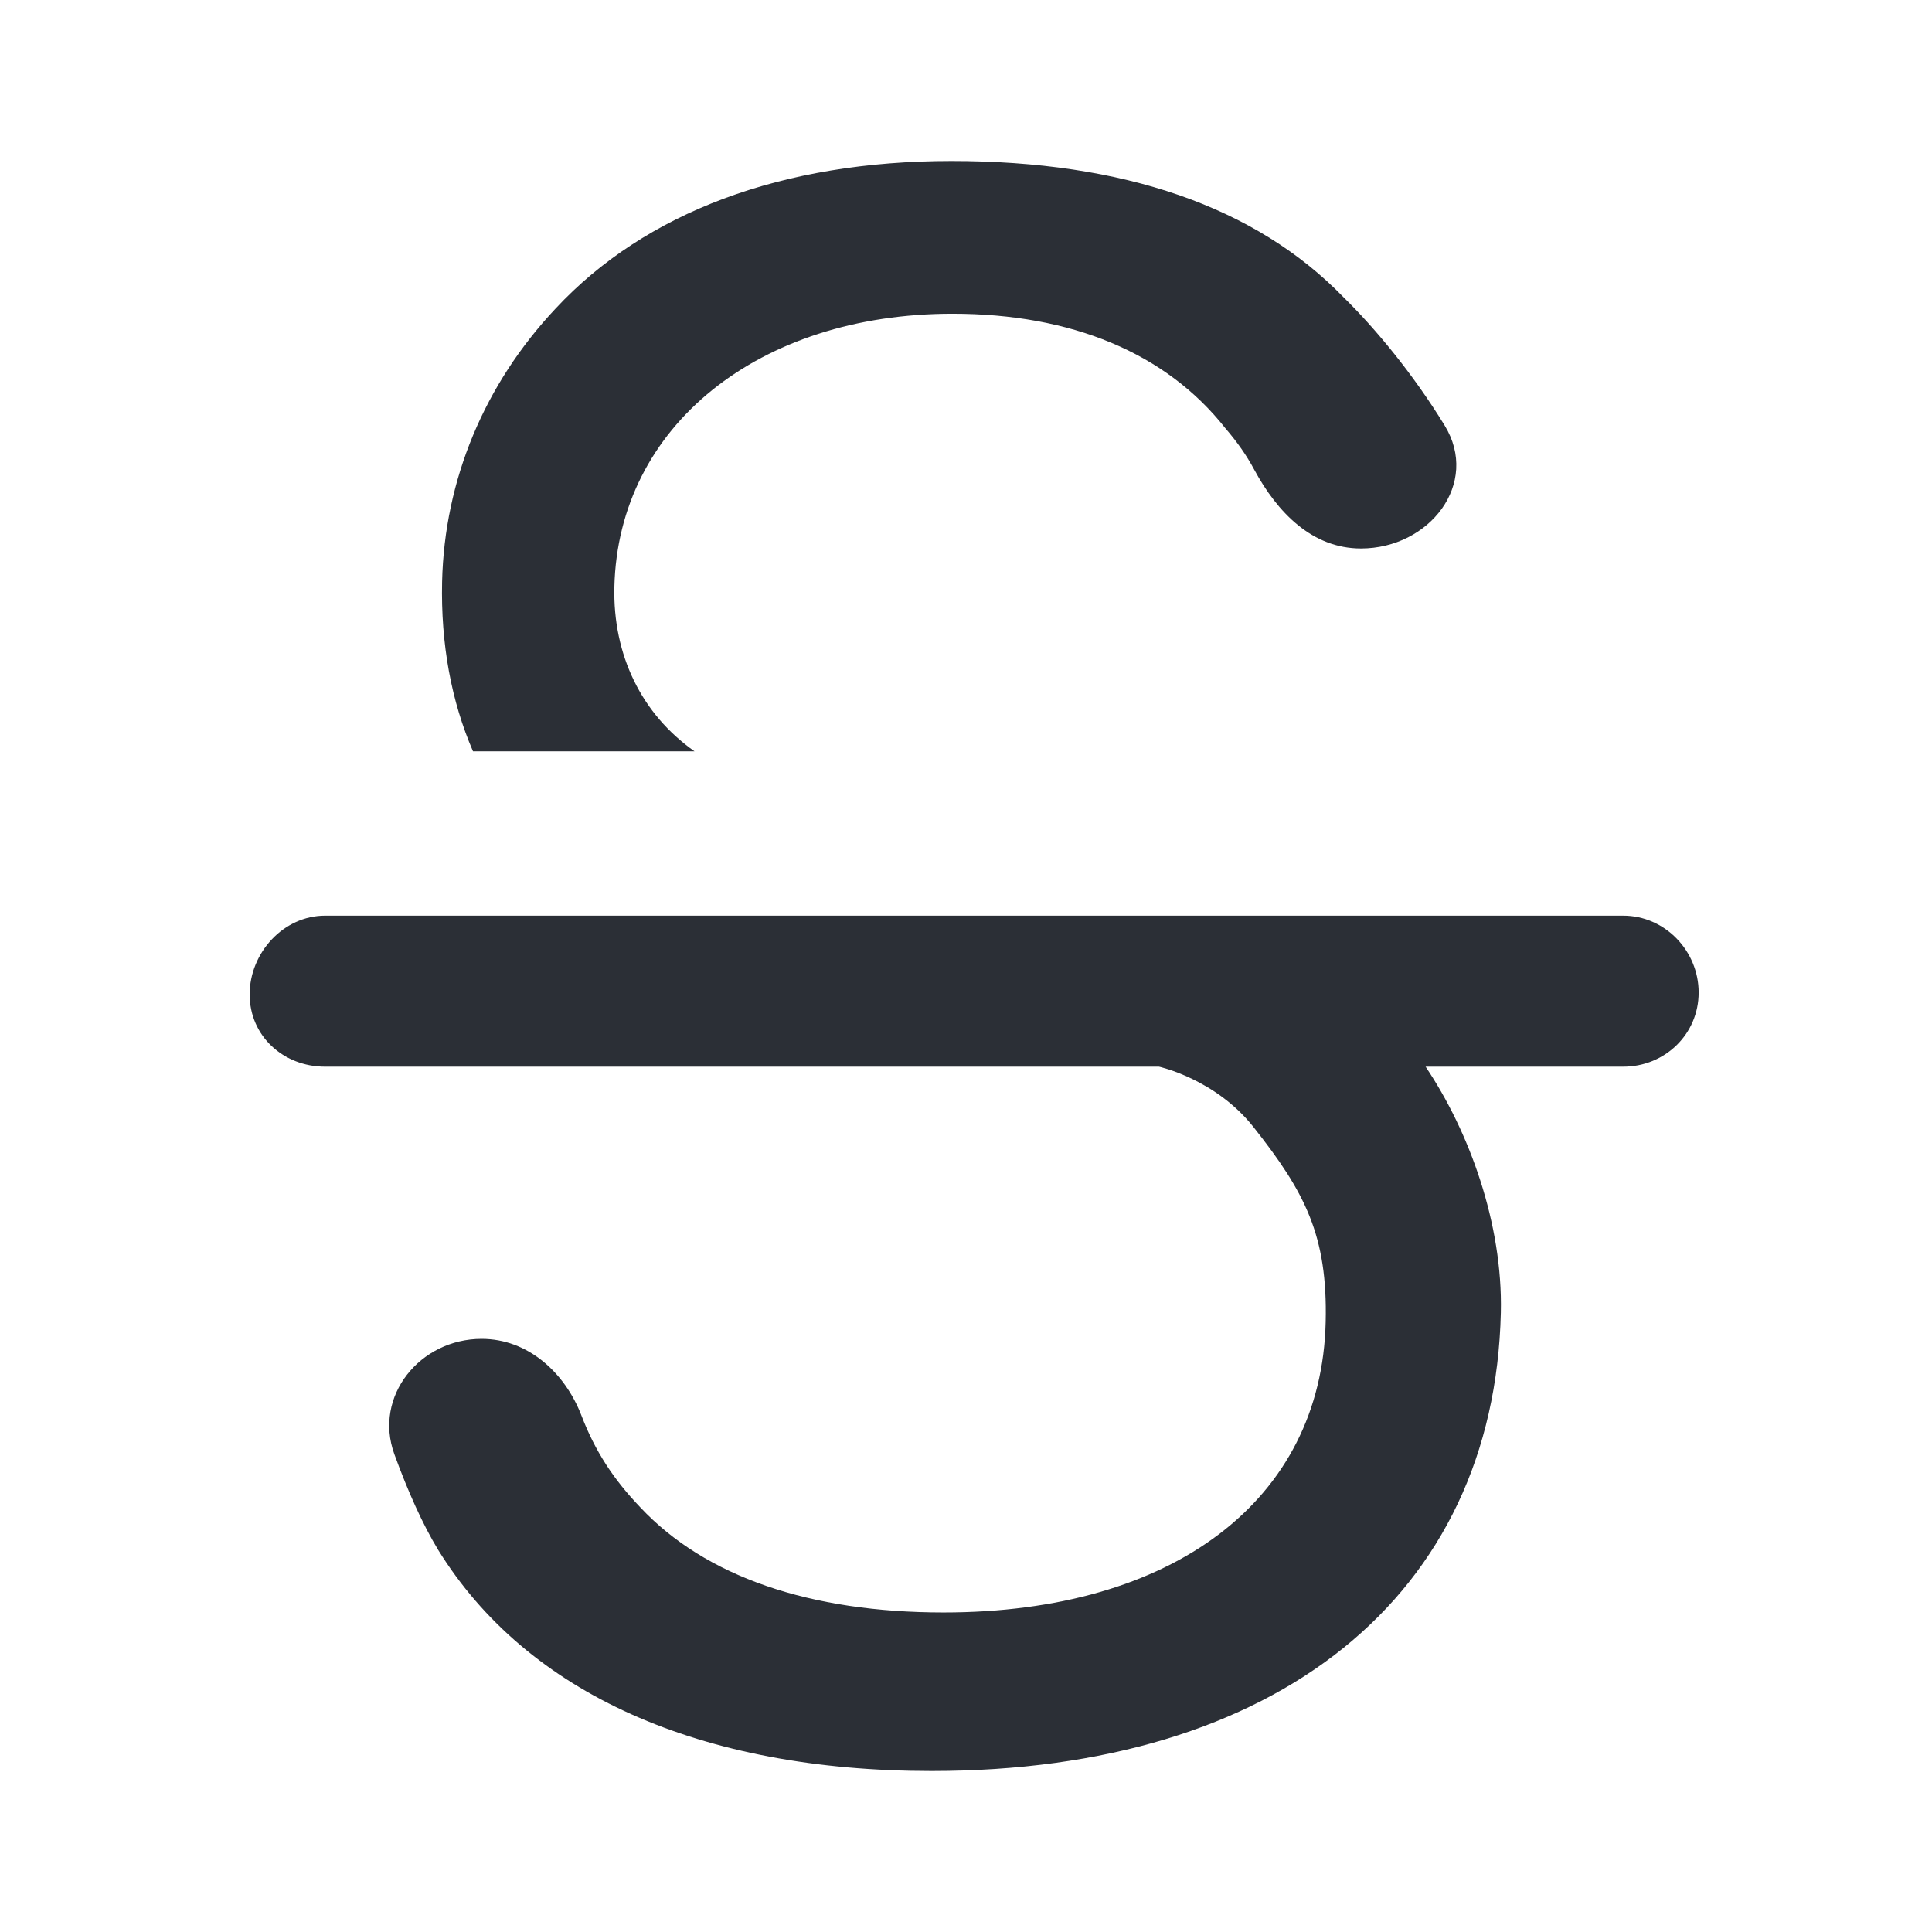
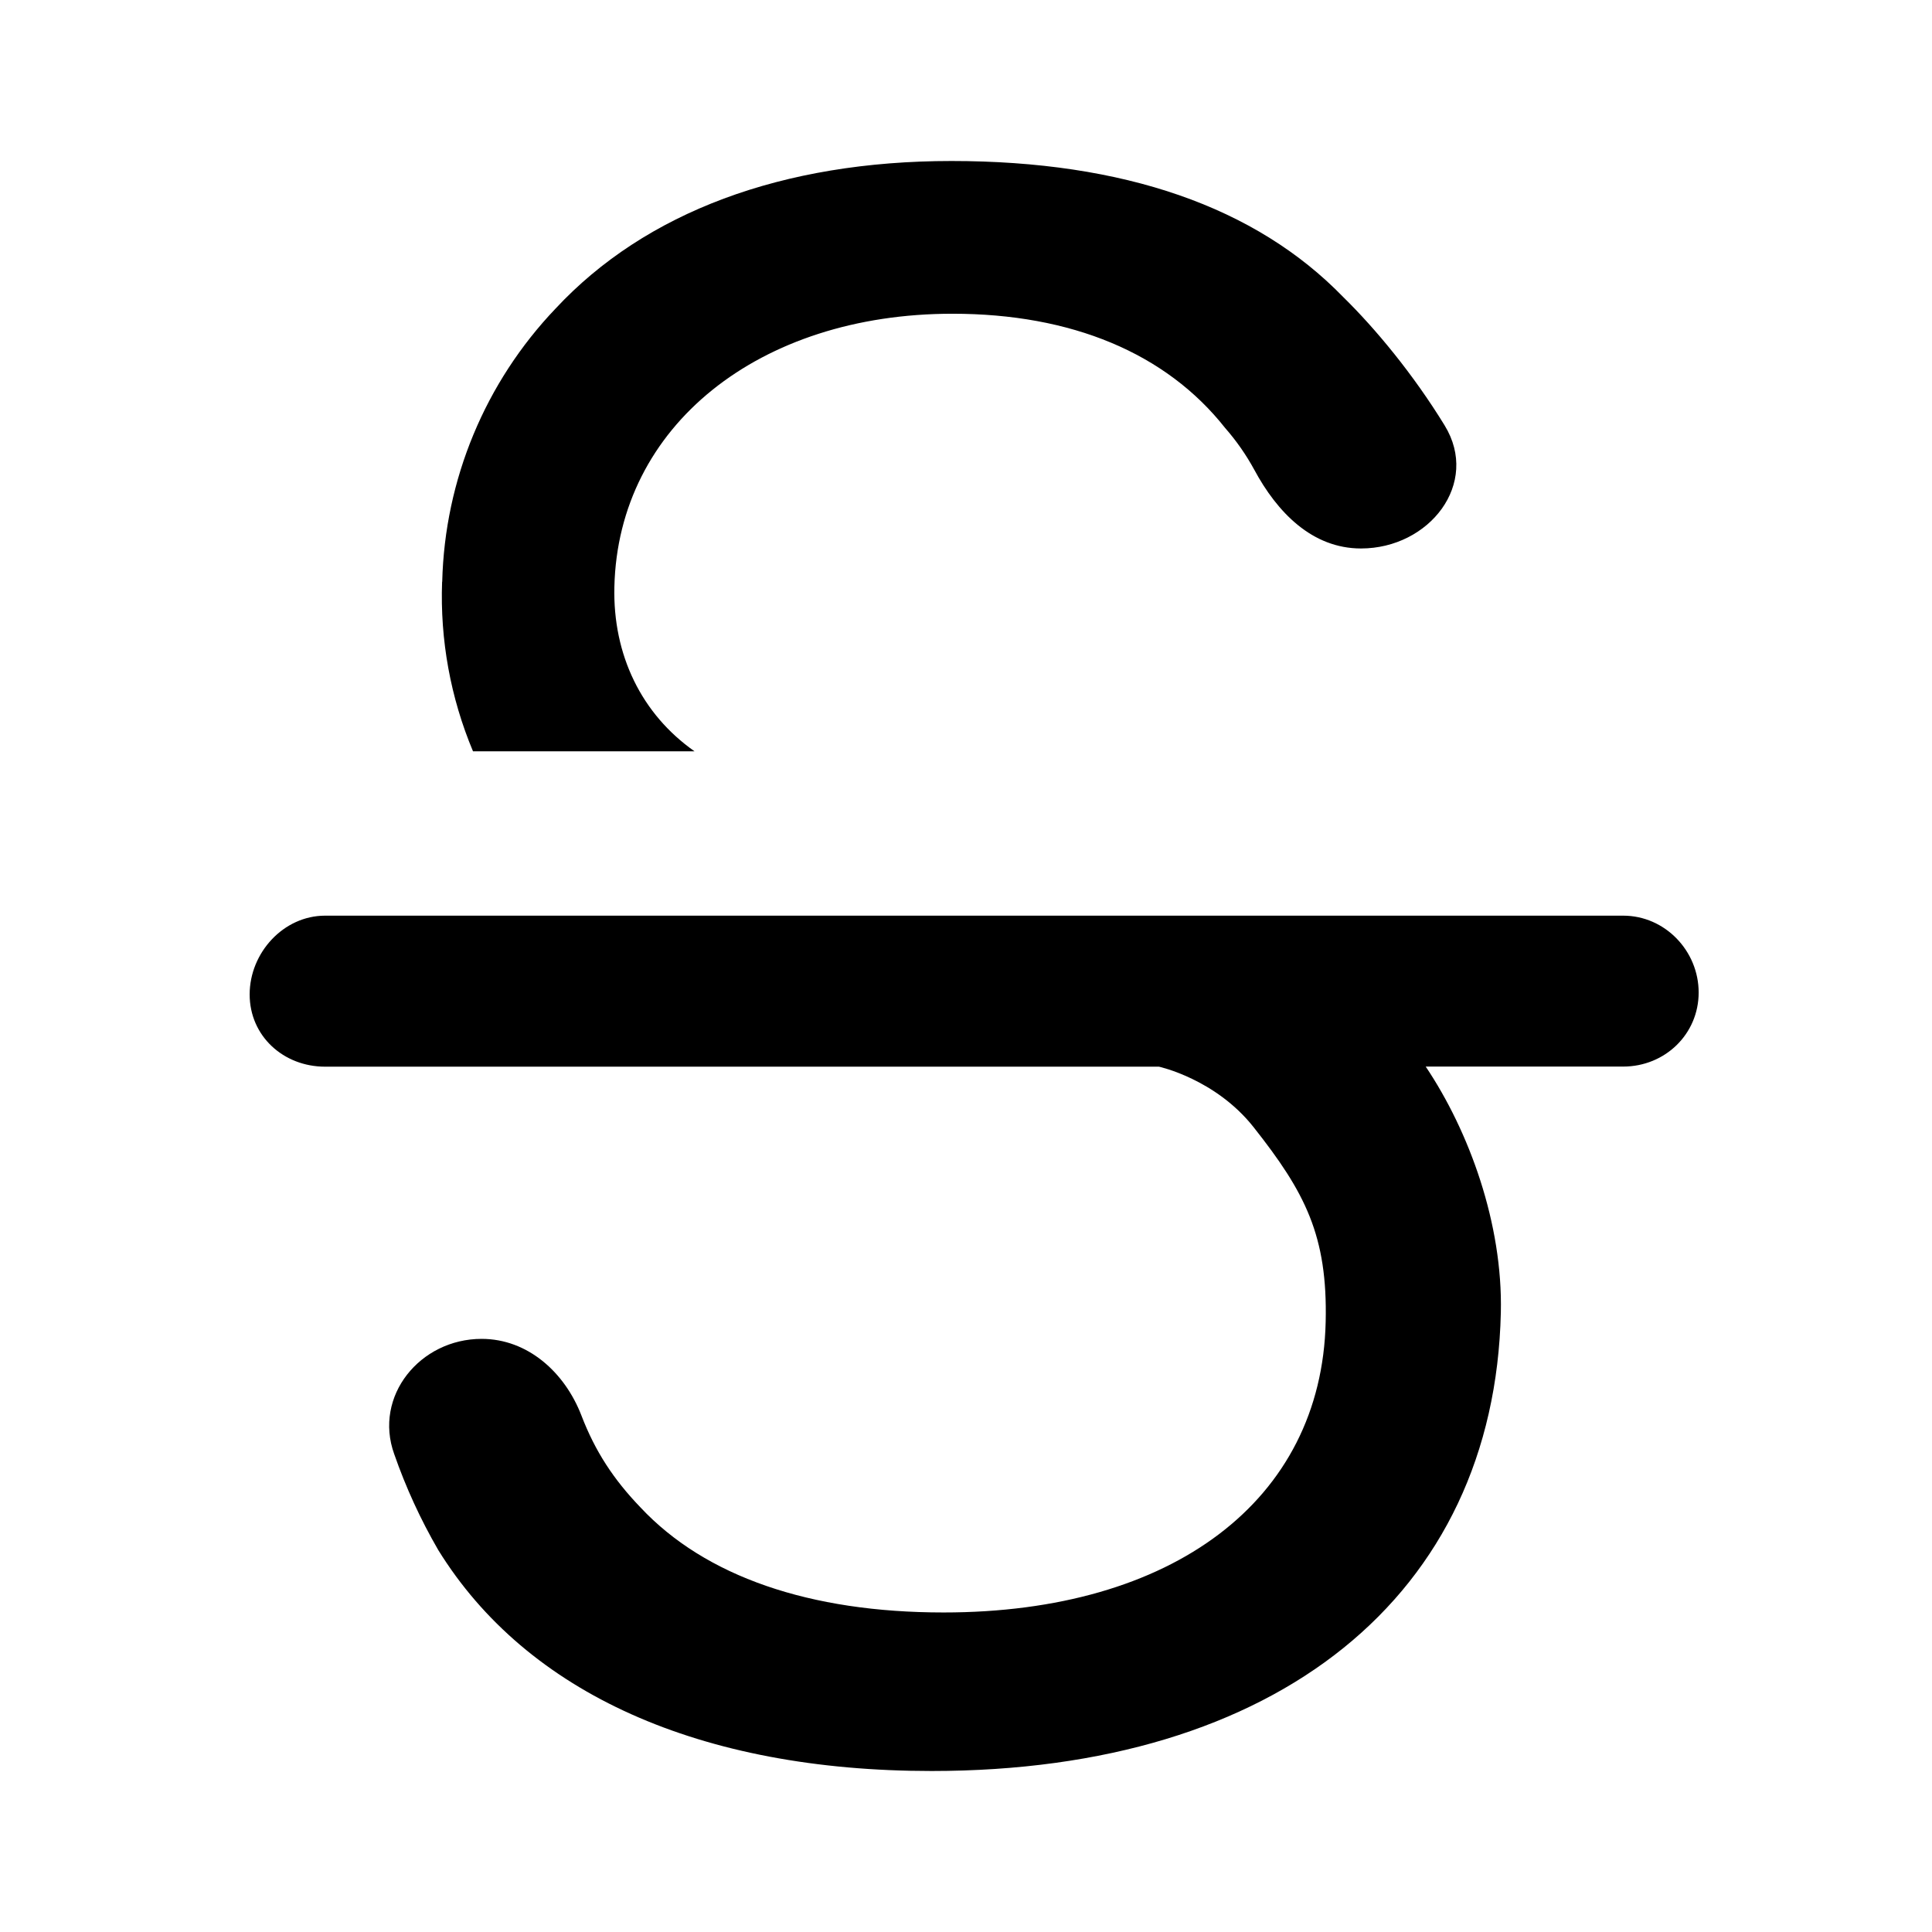
- <svg xmlns="http://www.w3.org/2000/svg" width="18" height="18" viewBox="0 0 18 18" fill="none">
-   <path d="M4.119 5.419C4.141 4.474 4.511 3.582 5.177 2.874C6.013 1.977 7.289 1.5 8.864 1.5C10.471 1.5 11.699 1.927 12.515 2.767C12.815 3.061 13.166 3.485 13.459 3.963C13.792 4.505 13.316 5.11 12.68 5.11V5.11C12.226 5.11 11.901 4.775 11.685 4.375C11.613 4.24 11.525 4.116 11.414 3.987C10.863 3.289 9.982 2.923 8.874 2.923C7.072 2.923 5.759 3.969 5.724 5.468C5.709 6.102 5.977 6.653 6.471 7H4.407C4.205 6.534 4.106 6.001 4.119 5.419ZM10.798 9.938H3.029C2.641 9.938 2.326 9.653 2.326 9.265V9.265C2.326 8.877 2.641 8.531 3.029 8.531H15.123C15.512 8.531 15.826 8.859 15.826 9.247V9.247C15.826 9.635 15.512 9.938 15.123 9.938H13.282C13.689 10.542 14.002 11.403 13.983 12.229C13.922 14.865 11.903 16.5 8.68 16.5C6.524 16.5 4.909 15.777 4.083 14.441C3.939 14.205 3.799 13.892 3.674 13.548C3.478 13.008 3.913 12.474 4.487 12.474V12.474C4.917 12.474 5.262 12.786 5.417 13.188C5.545 13.522 5.717 13.784 5.966 14.044C6.57 14.688 7.544 15.023 8.791 15.023C10.925 15.023 12.313 13.981 12.351 12.316C12.37 11.512 12.159 11.108 11.679 10.501C11.324 10.052 10.798 9.938 10.798 9.938Z" fill="#2B2F36" />
+ <svg xmlns="http://www.w3.org/2000/svg" t="1716391035829" class="icon" viewBox="0 0 1024 1024" version="1.1" p-id="1521" width="200" height="200">
+   <path d="M234.382 308.338a217.429 217.429 0 0 1 60.132-144.839C342.073 112.469 414.663 85.333 504.263 85.333c91.42 0 161.28 24.292 207.644 72.078 17.067 16.725 37.092 40.846 53.76 68.039 18.944 30.834-8.135 65.252-44.316 65.252-25.828 0-44.373-19.058-56.604-41.813a122.197 122.197 0 0 0-15.417-22.073c-31.346-39.708-81.465-60.53-144.498-60.53-102.514 0-177.209 59.506-179.2 144.782-0.853 36.068 14.393 67.413 42.496 87.154H250.709a212.196 212.196 0 0 1-16.384-89.884z m379.904 257.024H172.316c-22.073 0-39.993-16.213-39.993-38.286 0-22.073 17.92-41.756 39.993-41.756h688.014c22.13 0 39.993 18.66 39.993 40.732 0 22.073-17.863 39.253-39.993 39.253h-104.676c23.097 34.418 40.903 83.399 39.822 130.389-3.413 149.959-118.329 242.972-301.682 242.972-122.652 0-214.528-41.131-261.518-117.134a293.888 293.888 0 0 1-23.324-50.802c-11.093-30.72 13.653-61.099 46.308-61.099 24.462 0 44.089 17.749 52.907 40.619 7.282 19.001 17.067 33.906 31.289 48.697 34.304 36.636 89.714 55.694 160.654 55.694 121.344 0 200.363-59.278 202.524-153.998 1.081-45.739-10.923-68.722-38.229-103.253-20.196-25.543-50.119-32.028-50.119-32.028z" p-id="1522" />
</svg>
